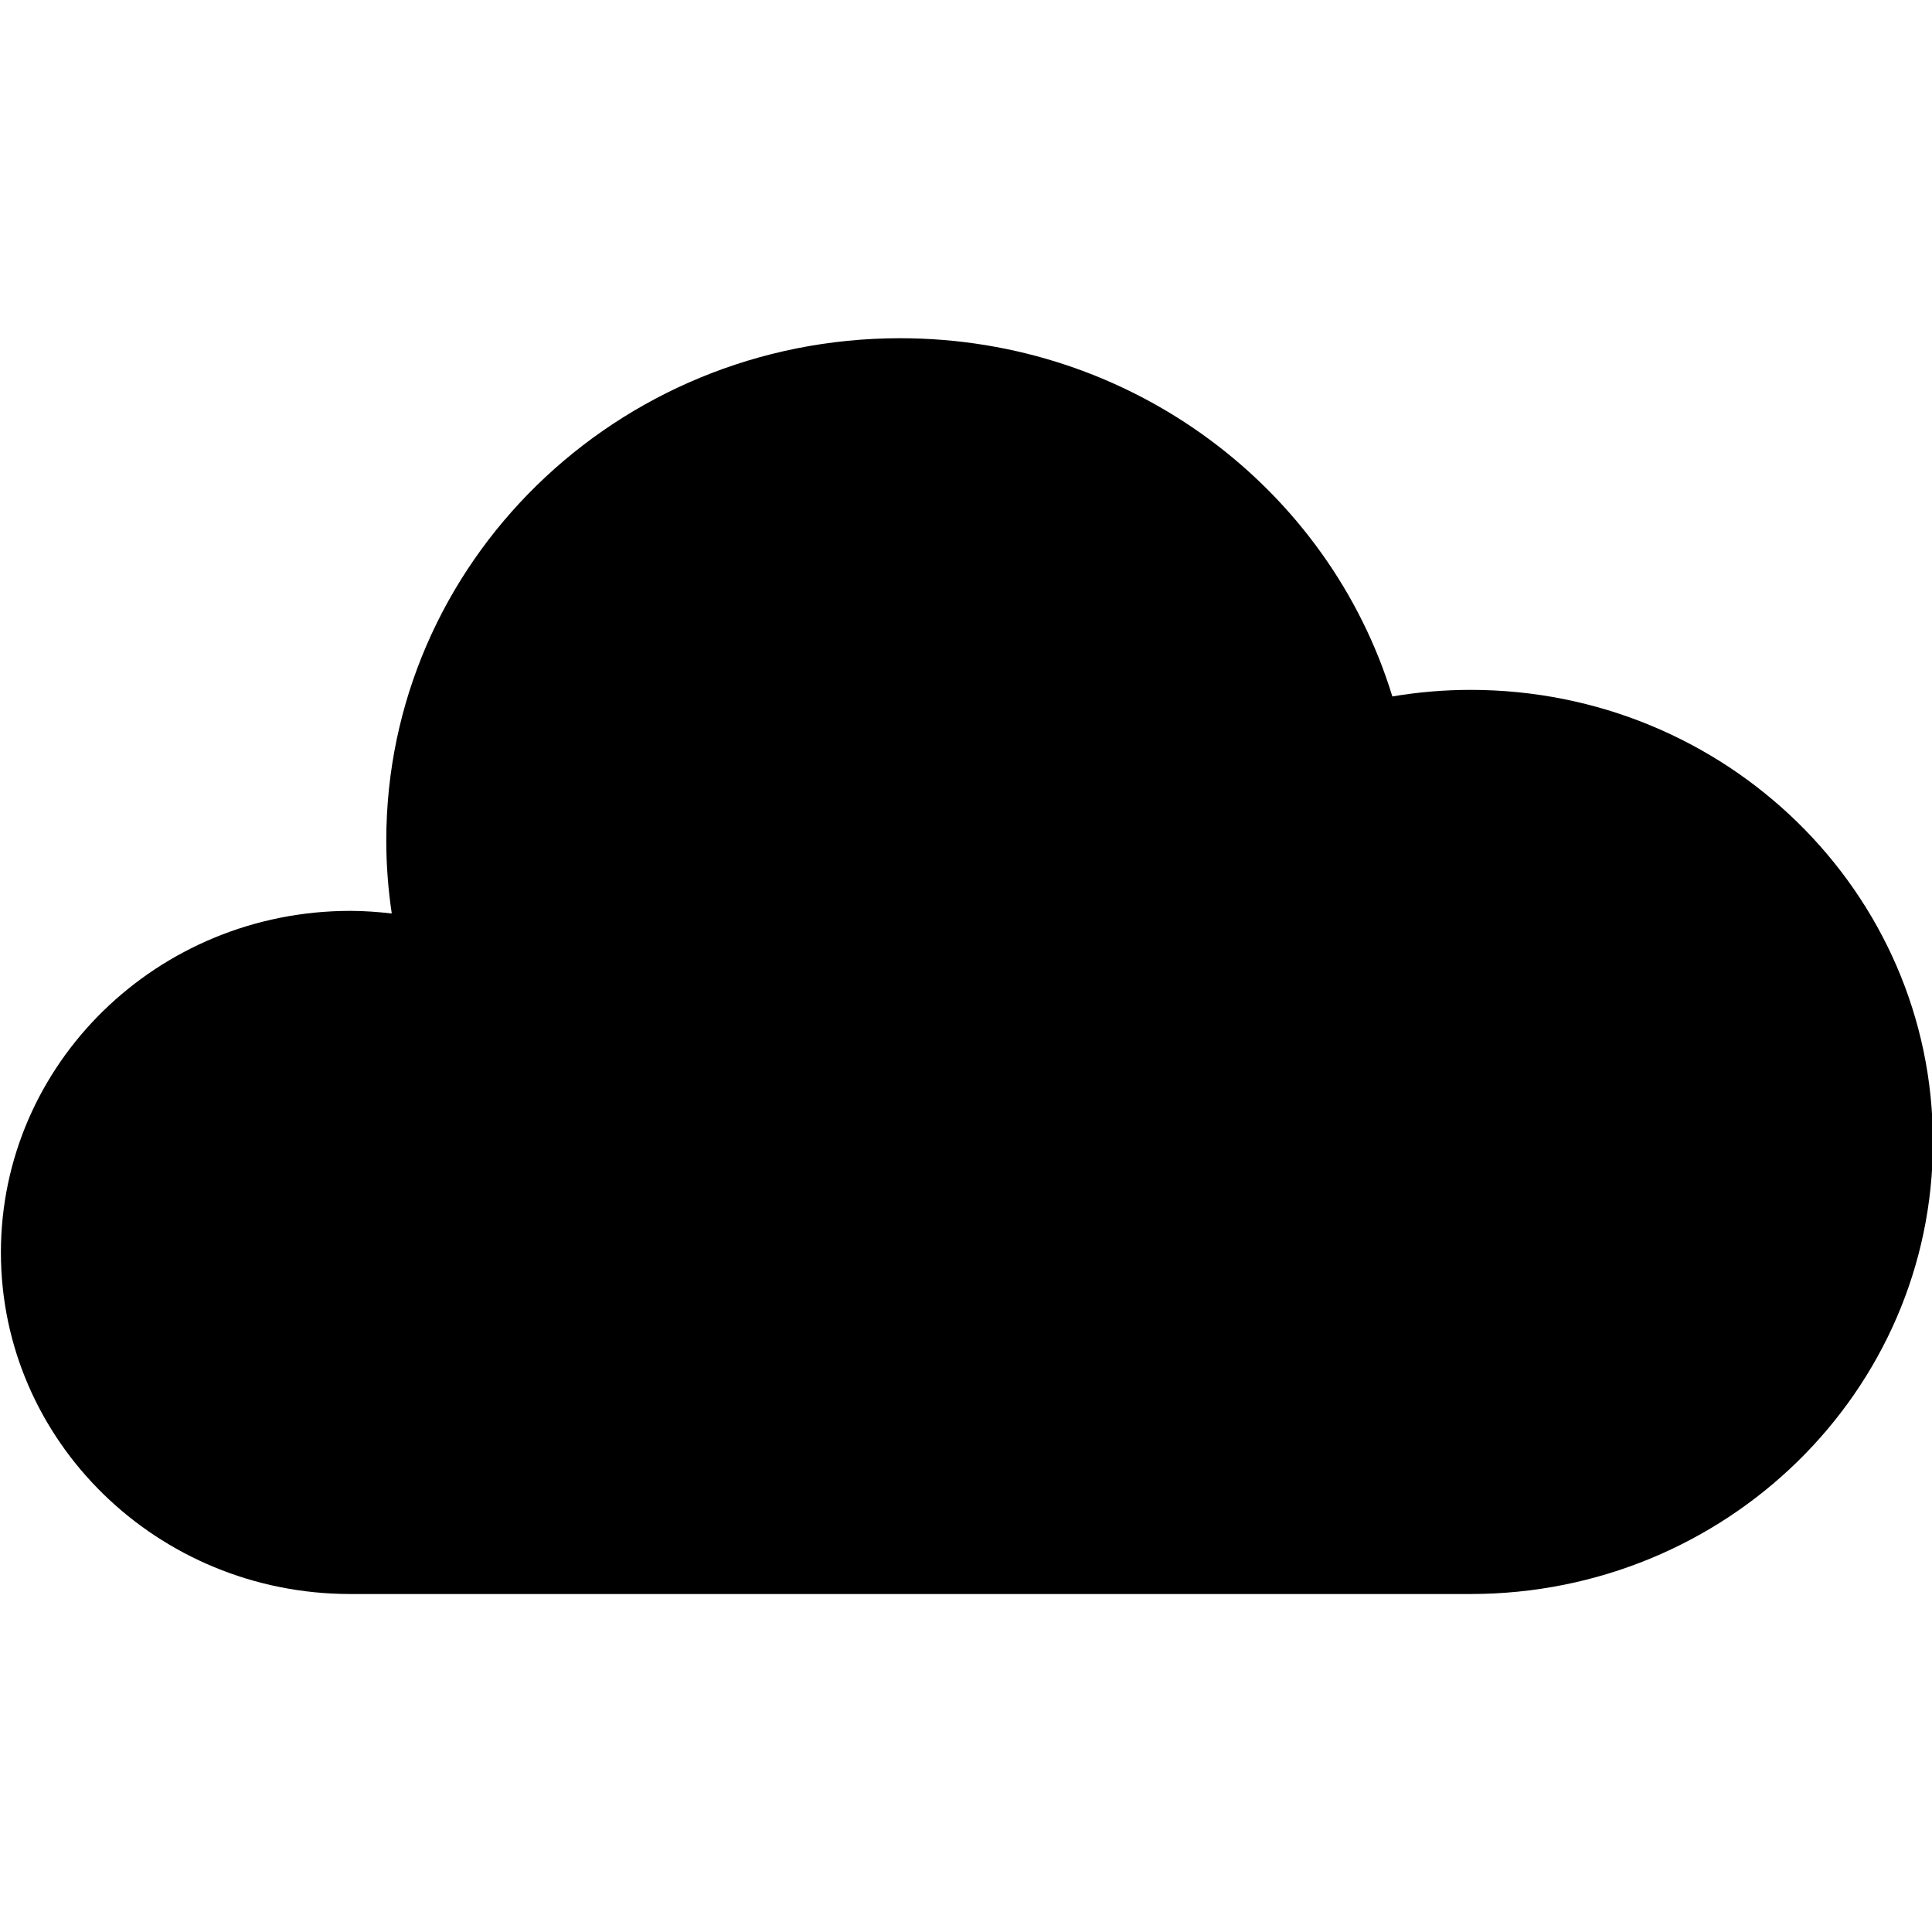
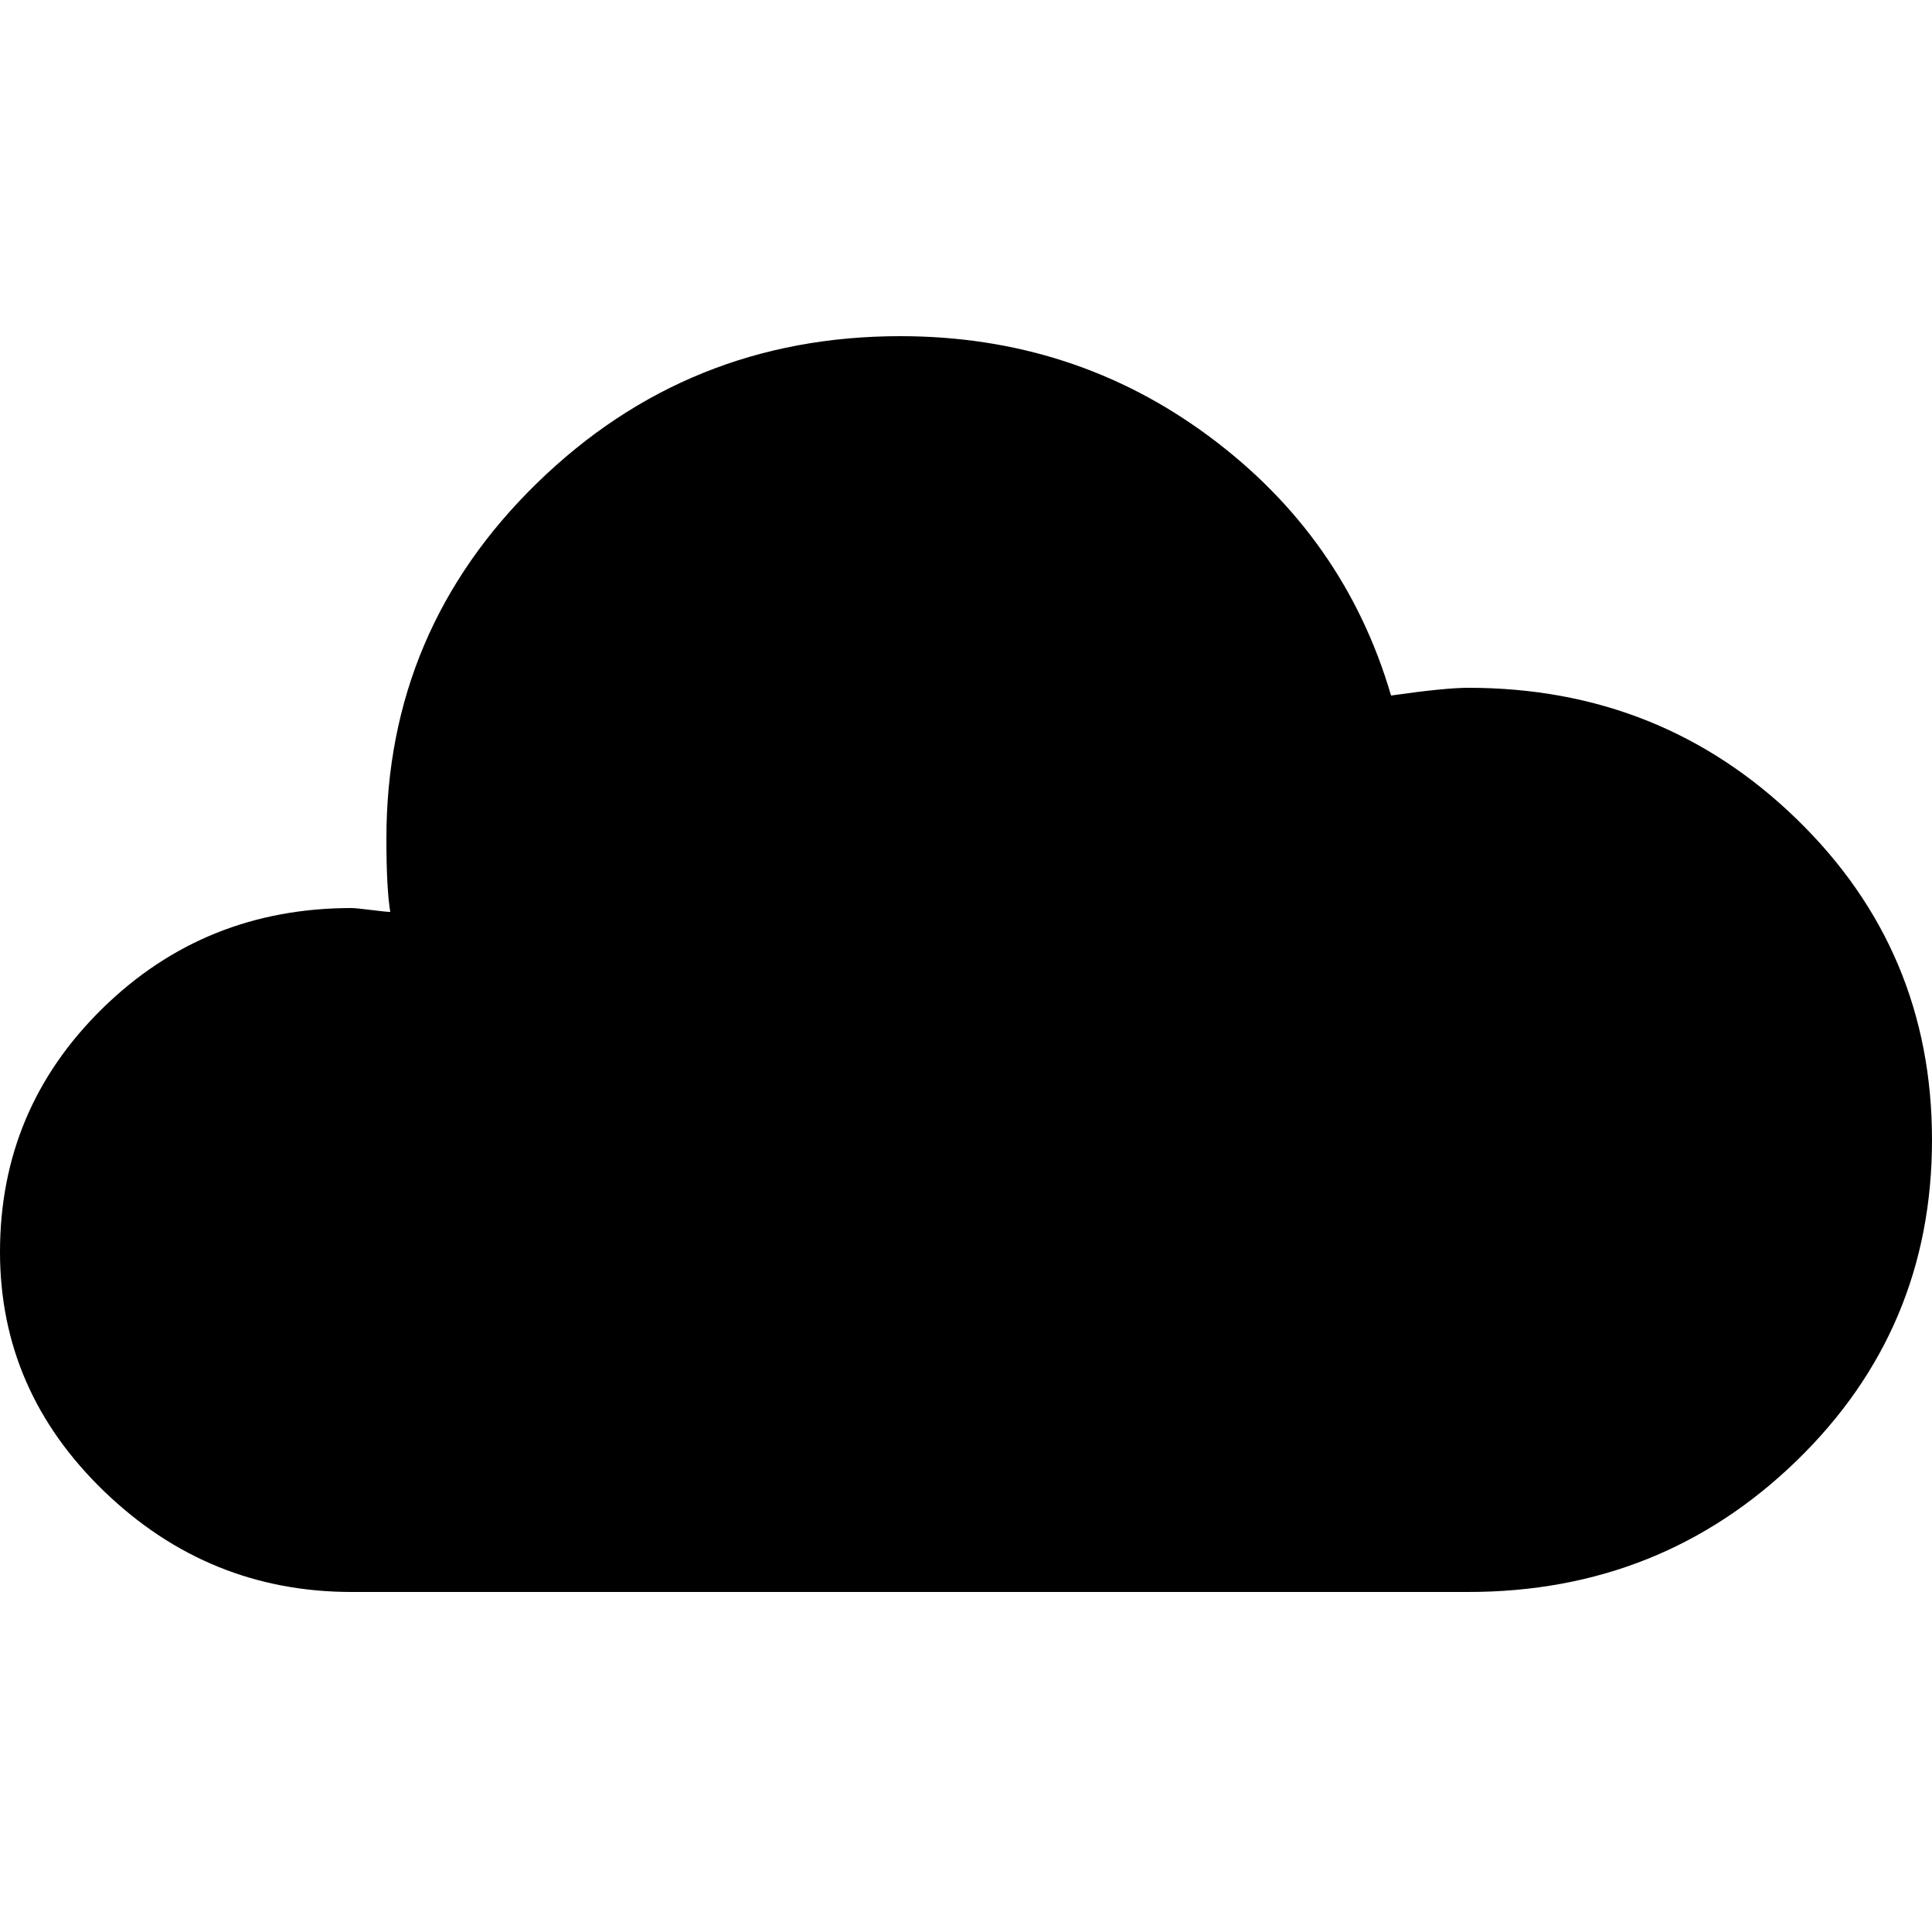
- <svg xmlns="http://www.w3.org/2000/svg" version="1.1" id="Layer_1" x="0px" y="0px" width="1000px" height="1000px" viewBox="0 0 1000 1000" enable-background="new 0 0 1000 1000" xml:space="preserve">
+ <svg xmlns="http://www.w3.org/2000/svg" height="1000px" width="1000px">
  <g>
-     <path d="M761.109,357.078c-13.789,0-27.281,1.188-40.43,3.398c-32.812-107.25-134.43-185.414-254.781-185.414   c-146.898,0-265.961,116.406-265.961,260.023c0,12.812,1,25.406,2.836,37.734c-7.055-0.805-14.18-1.352-21.445-1.352   c-99.883,0-180.859,79.164-180.859,176.797c0,97.641,80.977,176.797,180.859,176.797h579.781   c132.211,0,239.359-104.766,239.359-234C1000.469,461.844,893.32,357.078,761.109,357.078z" />
+     <path d="M760 356c66.667 0 123.333 22.667 170 68c46.667 45.333 70 100.667 70 166c0 65.333 -23.333 120.667 -70 166c-46.667 45.333 -103.333 68 -170 68c0 0 -578 0 -578 0c-49.333 0 -92 -17.333 -128 -52c-36 -34.667 -54 -76 -54 -124c0 -49.333 17.667 -91.333 53 -126c35.333 -34.667 78.333 -52 129 -52c1.333 0 4.667 0.333 10 1c5.333 0.667 8.667 1 10 1c-1.333 -8 -2 -20.667 -2 -38c0 -72 26 -133.333 78 -184c52 -50.667 114.667 -76 188 -76c60 0 113.333 17.333 160 52c46.667 34.667 78 79.333 94 134c18.667 -2.667 32 -4 40 -4c0 0 0 0 0 0" />
  </g>
</svg>
